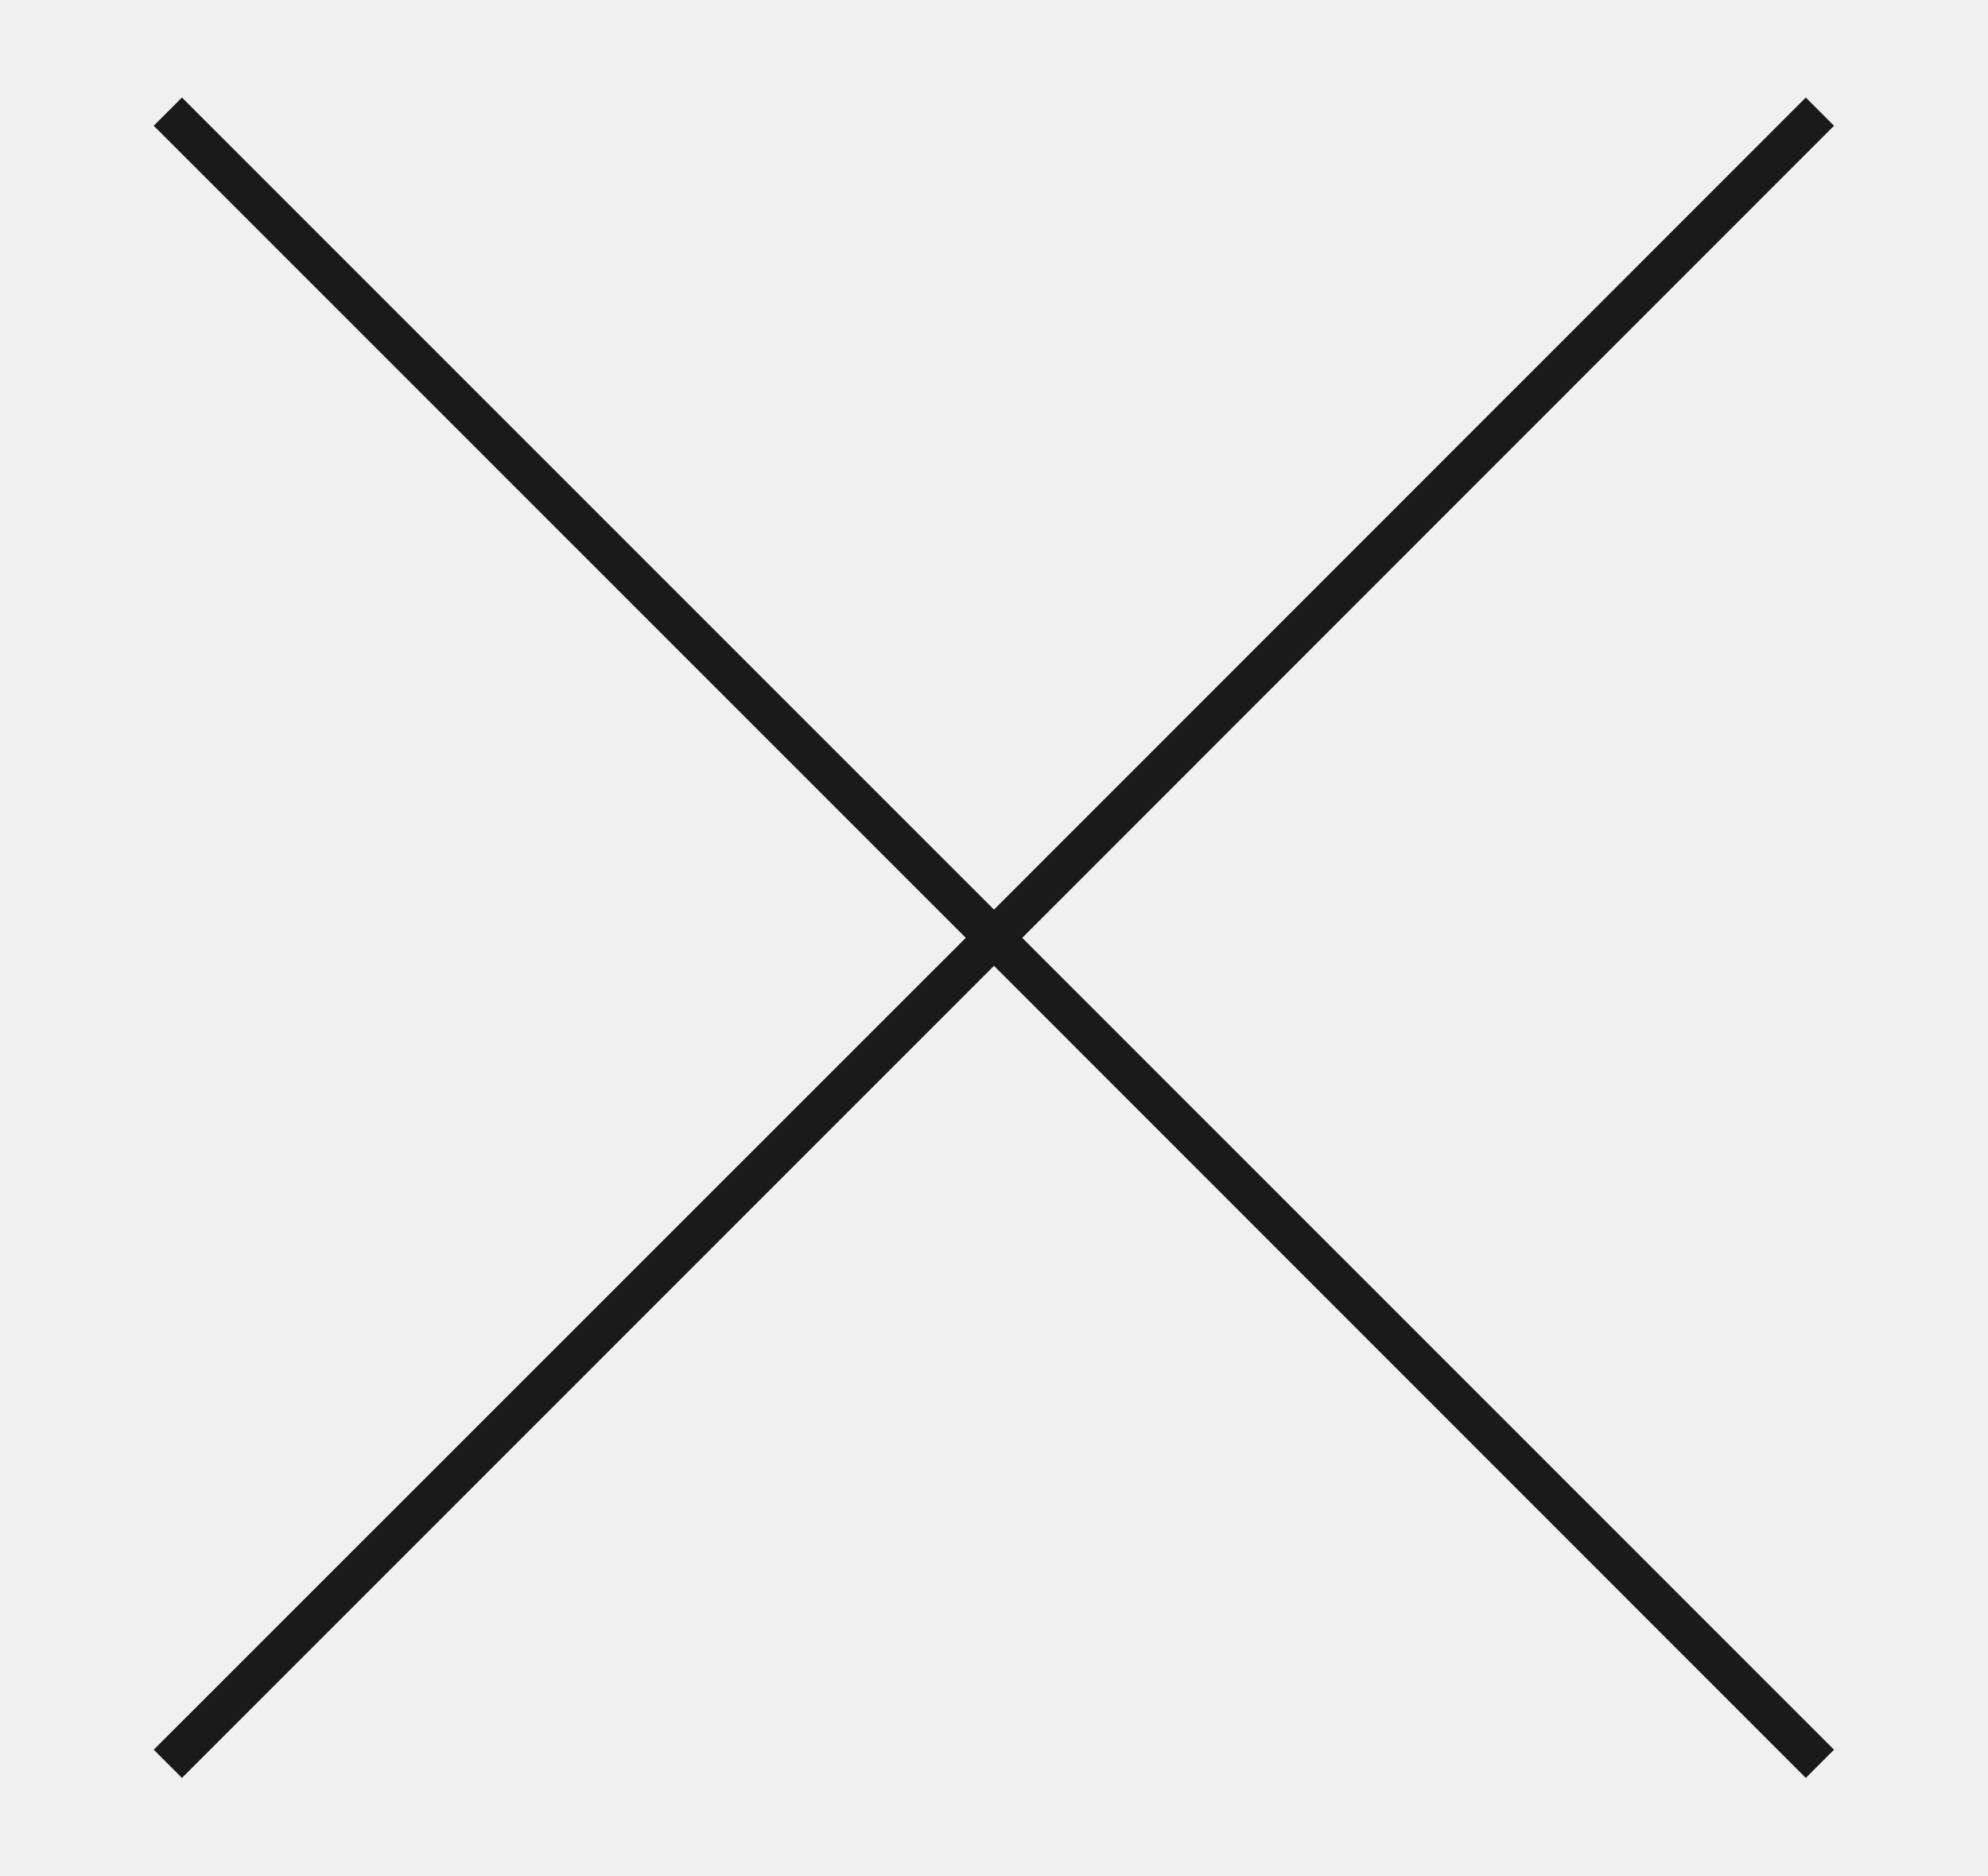
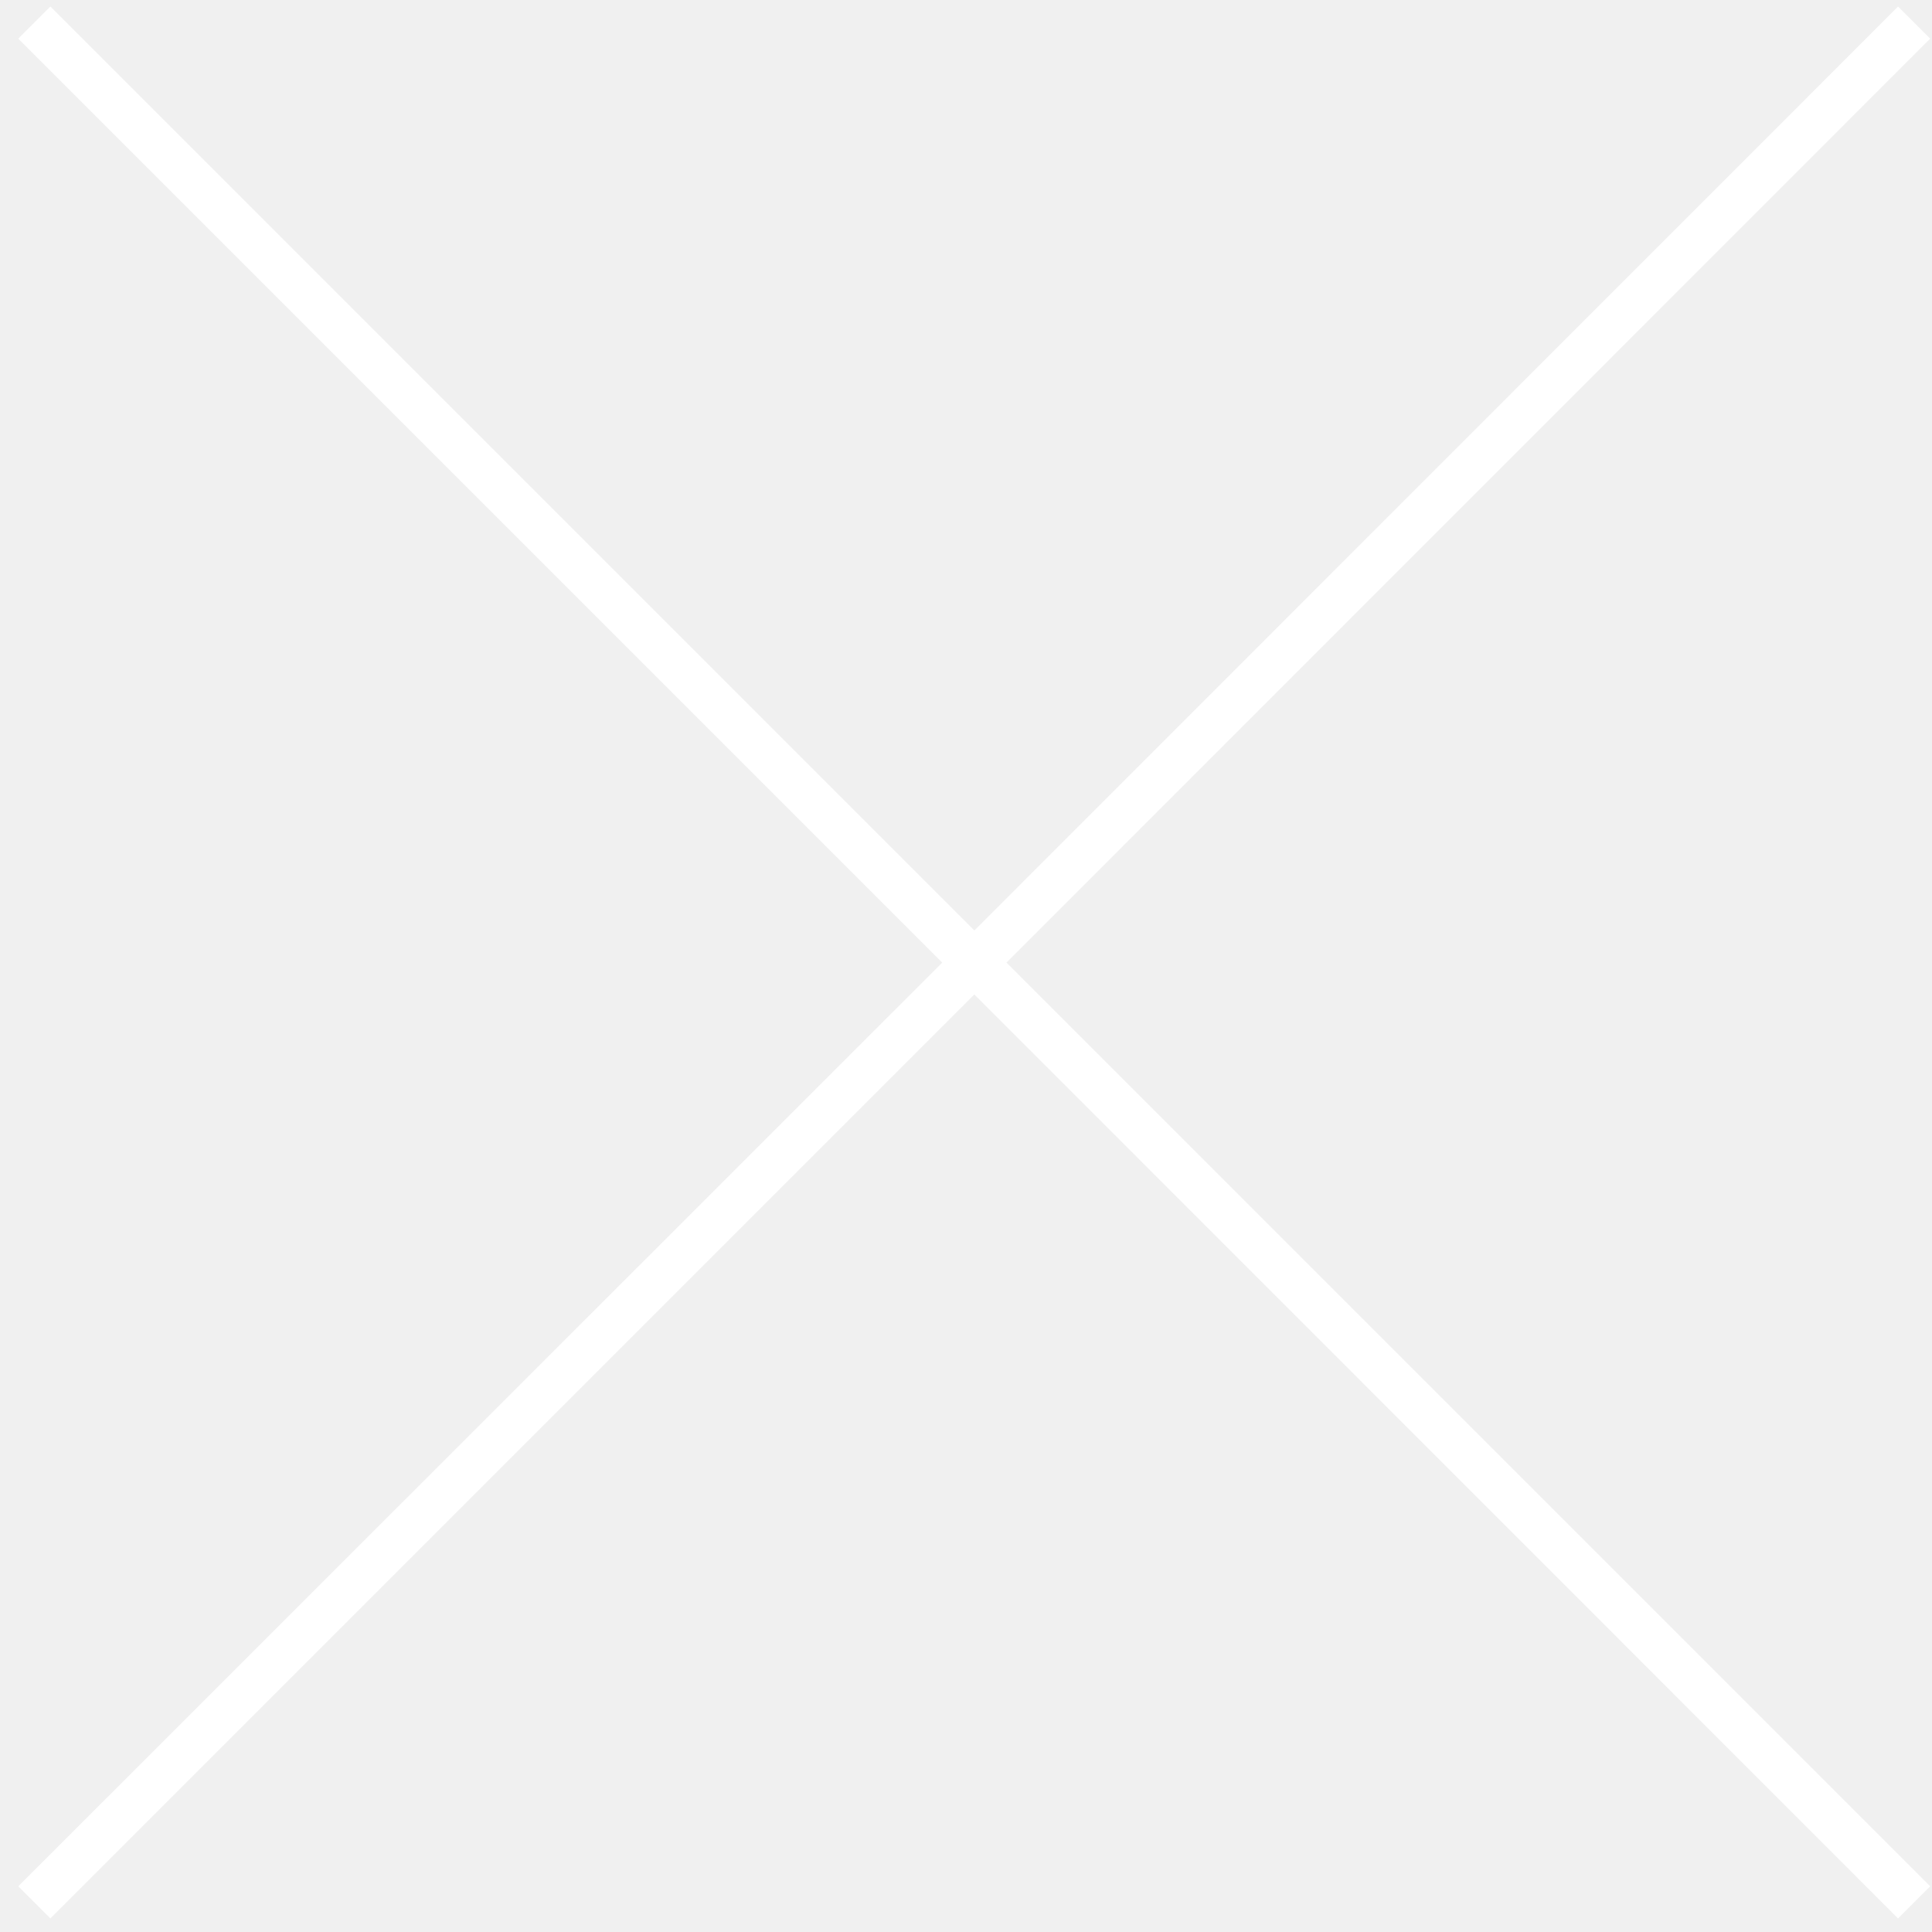
- <svg xmlns="http://www.w3.org/2000/svg" version="1.1" id="i-close-svg" x="0" y="0" viewBox="0 0 86.64 81.73" xml:space="preserve">
-   <path fill="#1a1a1a" d="M79.93 5.48L78.7 4.25 43.32 39.64 7.93 4.25 6.7 5.48l35.39 35.39L6.7 76.25l1.23 1.23 35.39-35.39L78.7 77.48l1.23-1.23-35.38-35.38z" />
+ <svg xmlns="http://www.w3.org/2000/svg" width="74" height="74" viewBox="0 0 74 74" fill="#ffffff">
+   <path d="M73.93 1.48L72.7 0.25L37.32 35.64L1.93 0.25L0.7 1.48L36.09 36.87L0.7 72.25L1.93 73.48L37.32 38.09L72.7 73.48L73.93 72.25L38.55 36.87L73.93 1.48Z" fill="#ffffff" />
</svg>
